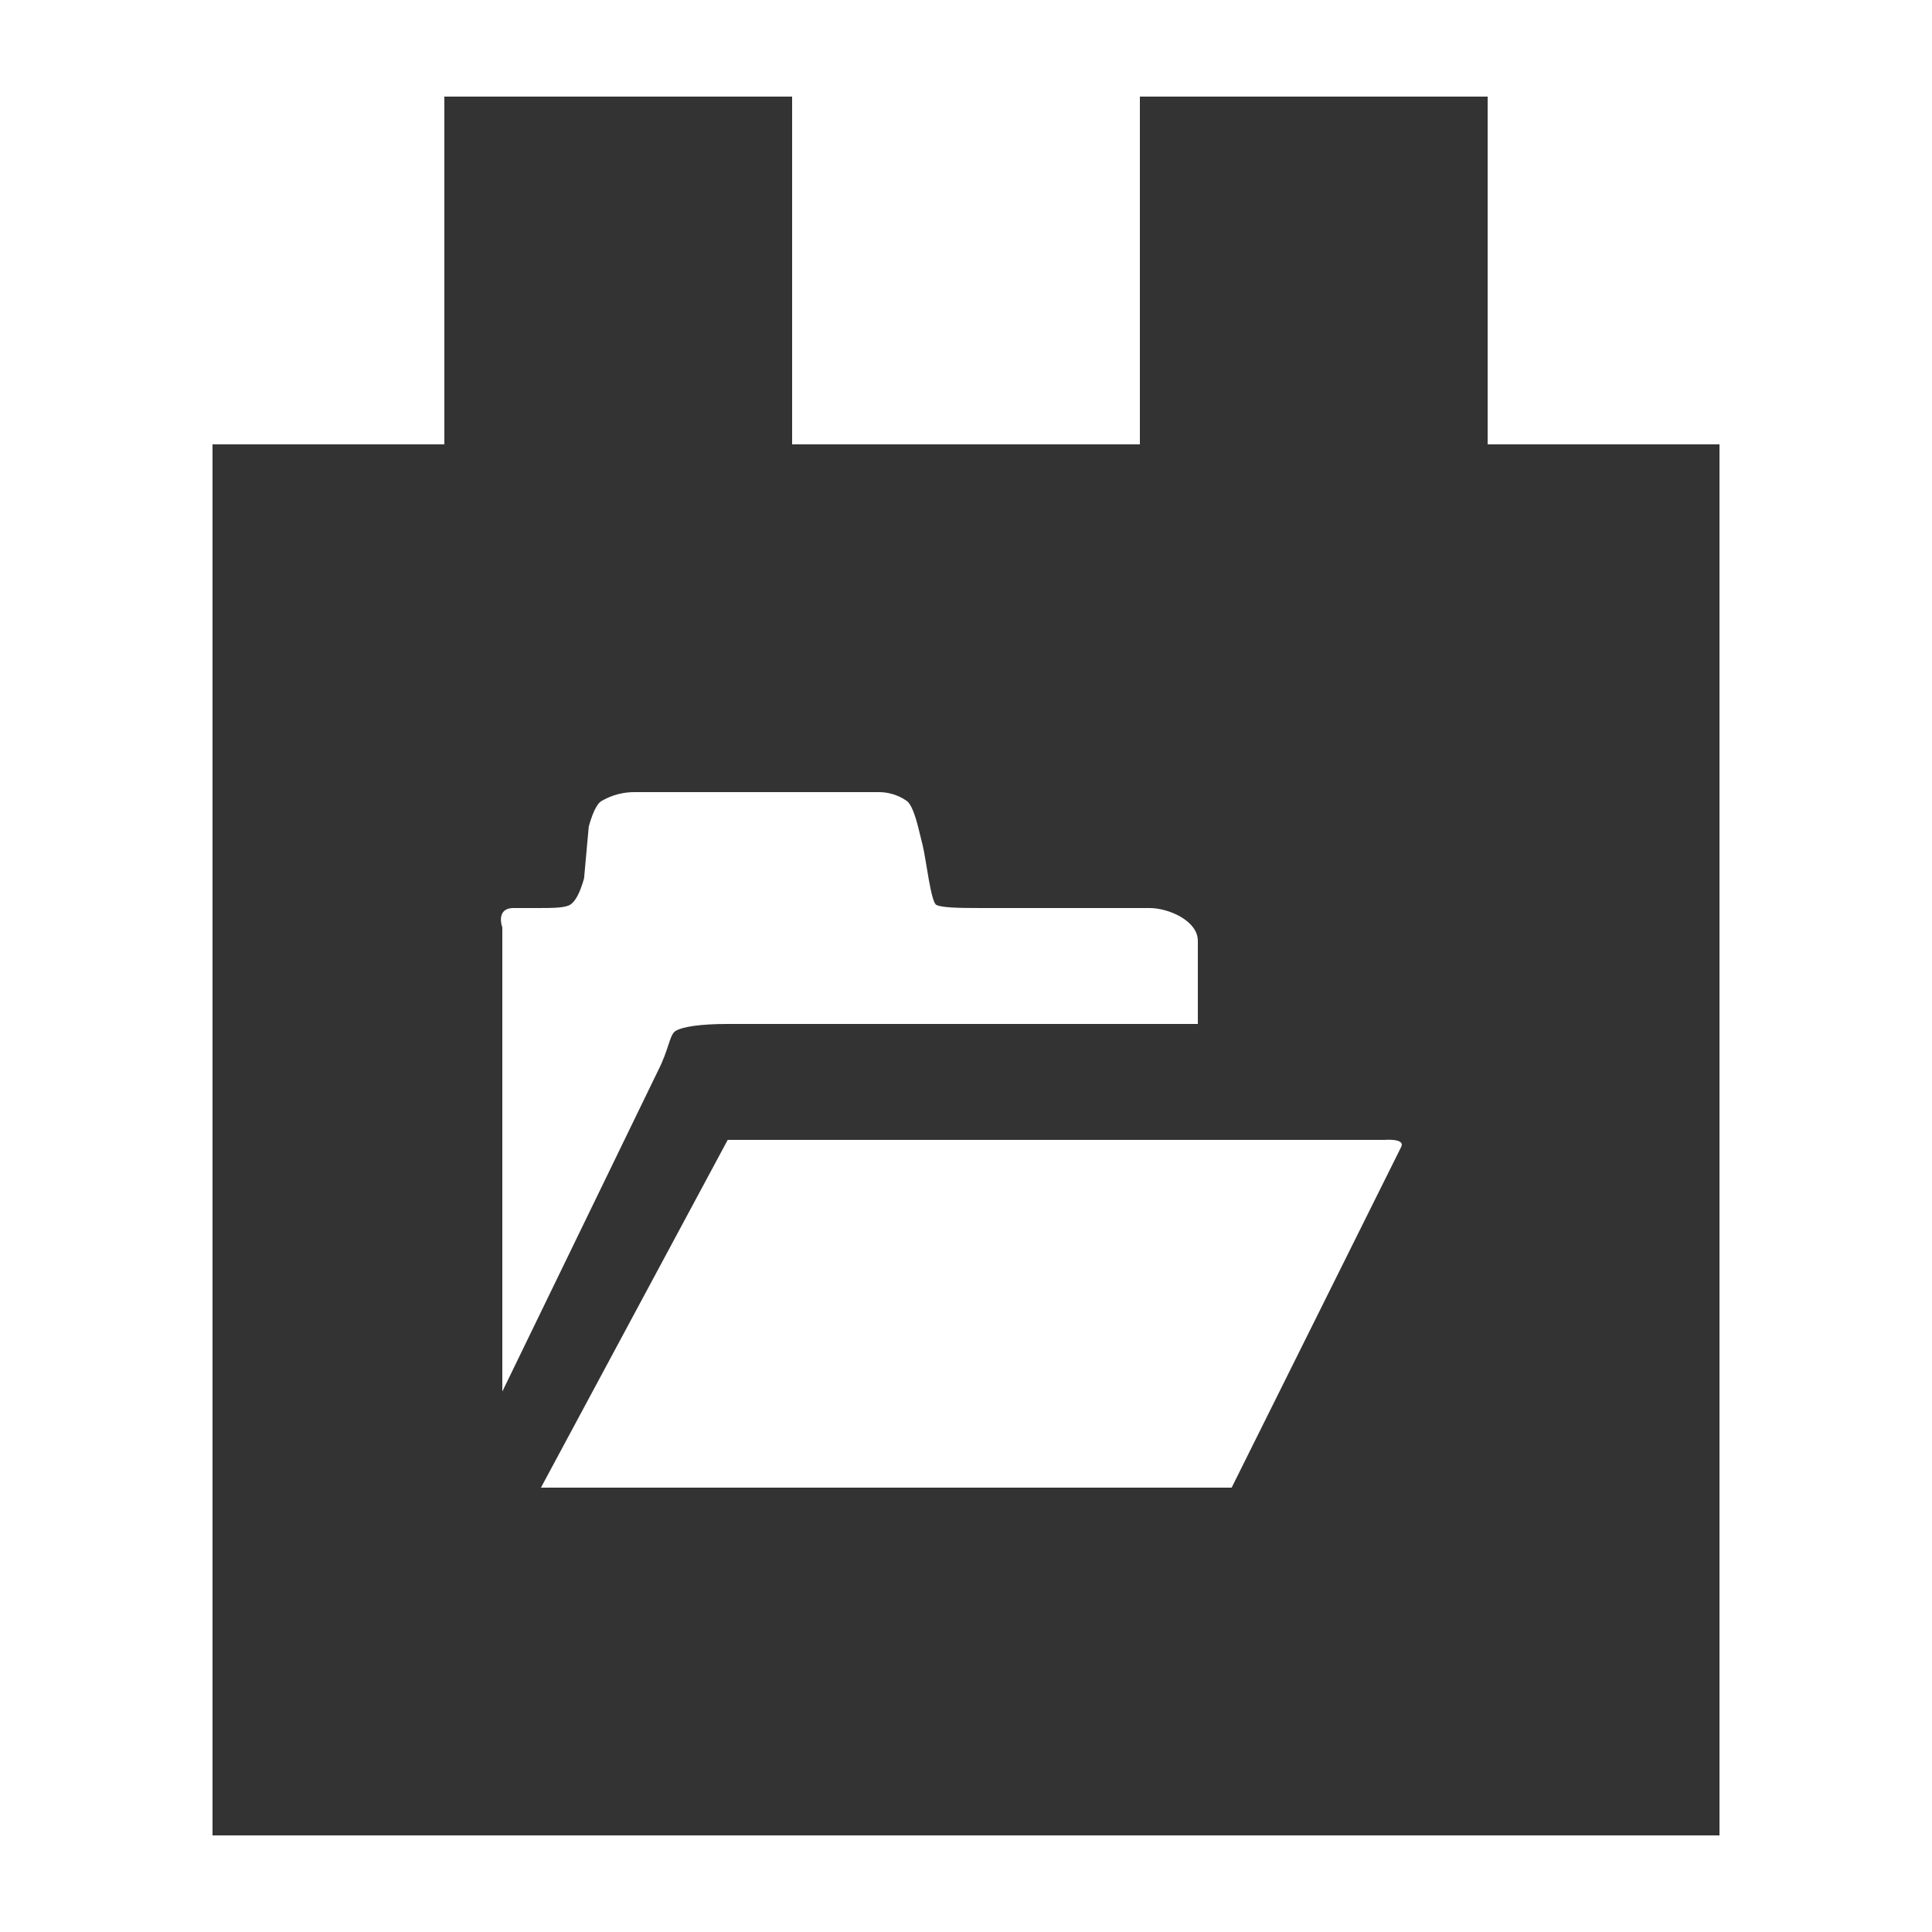
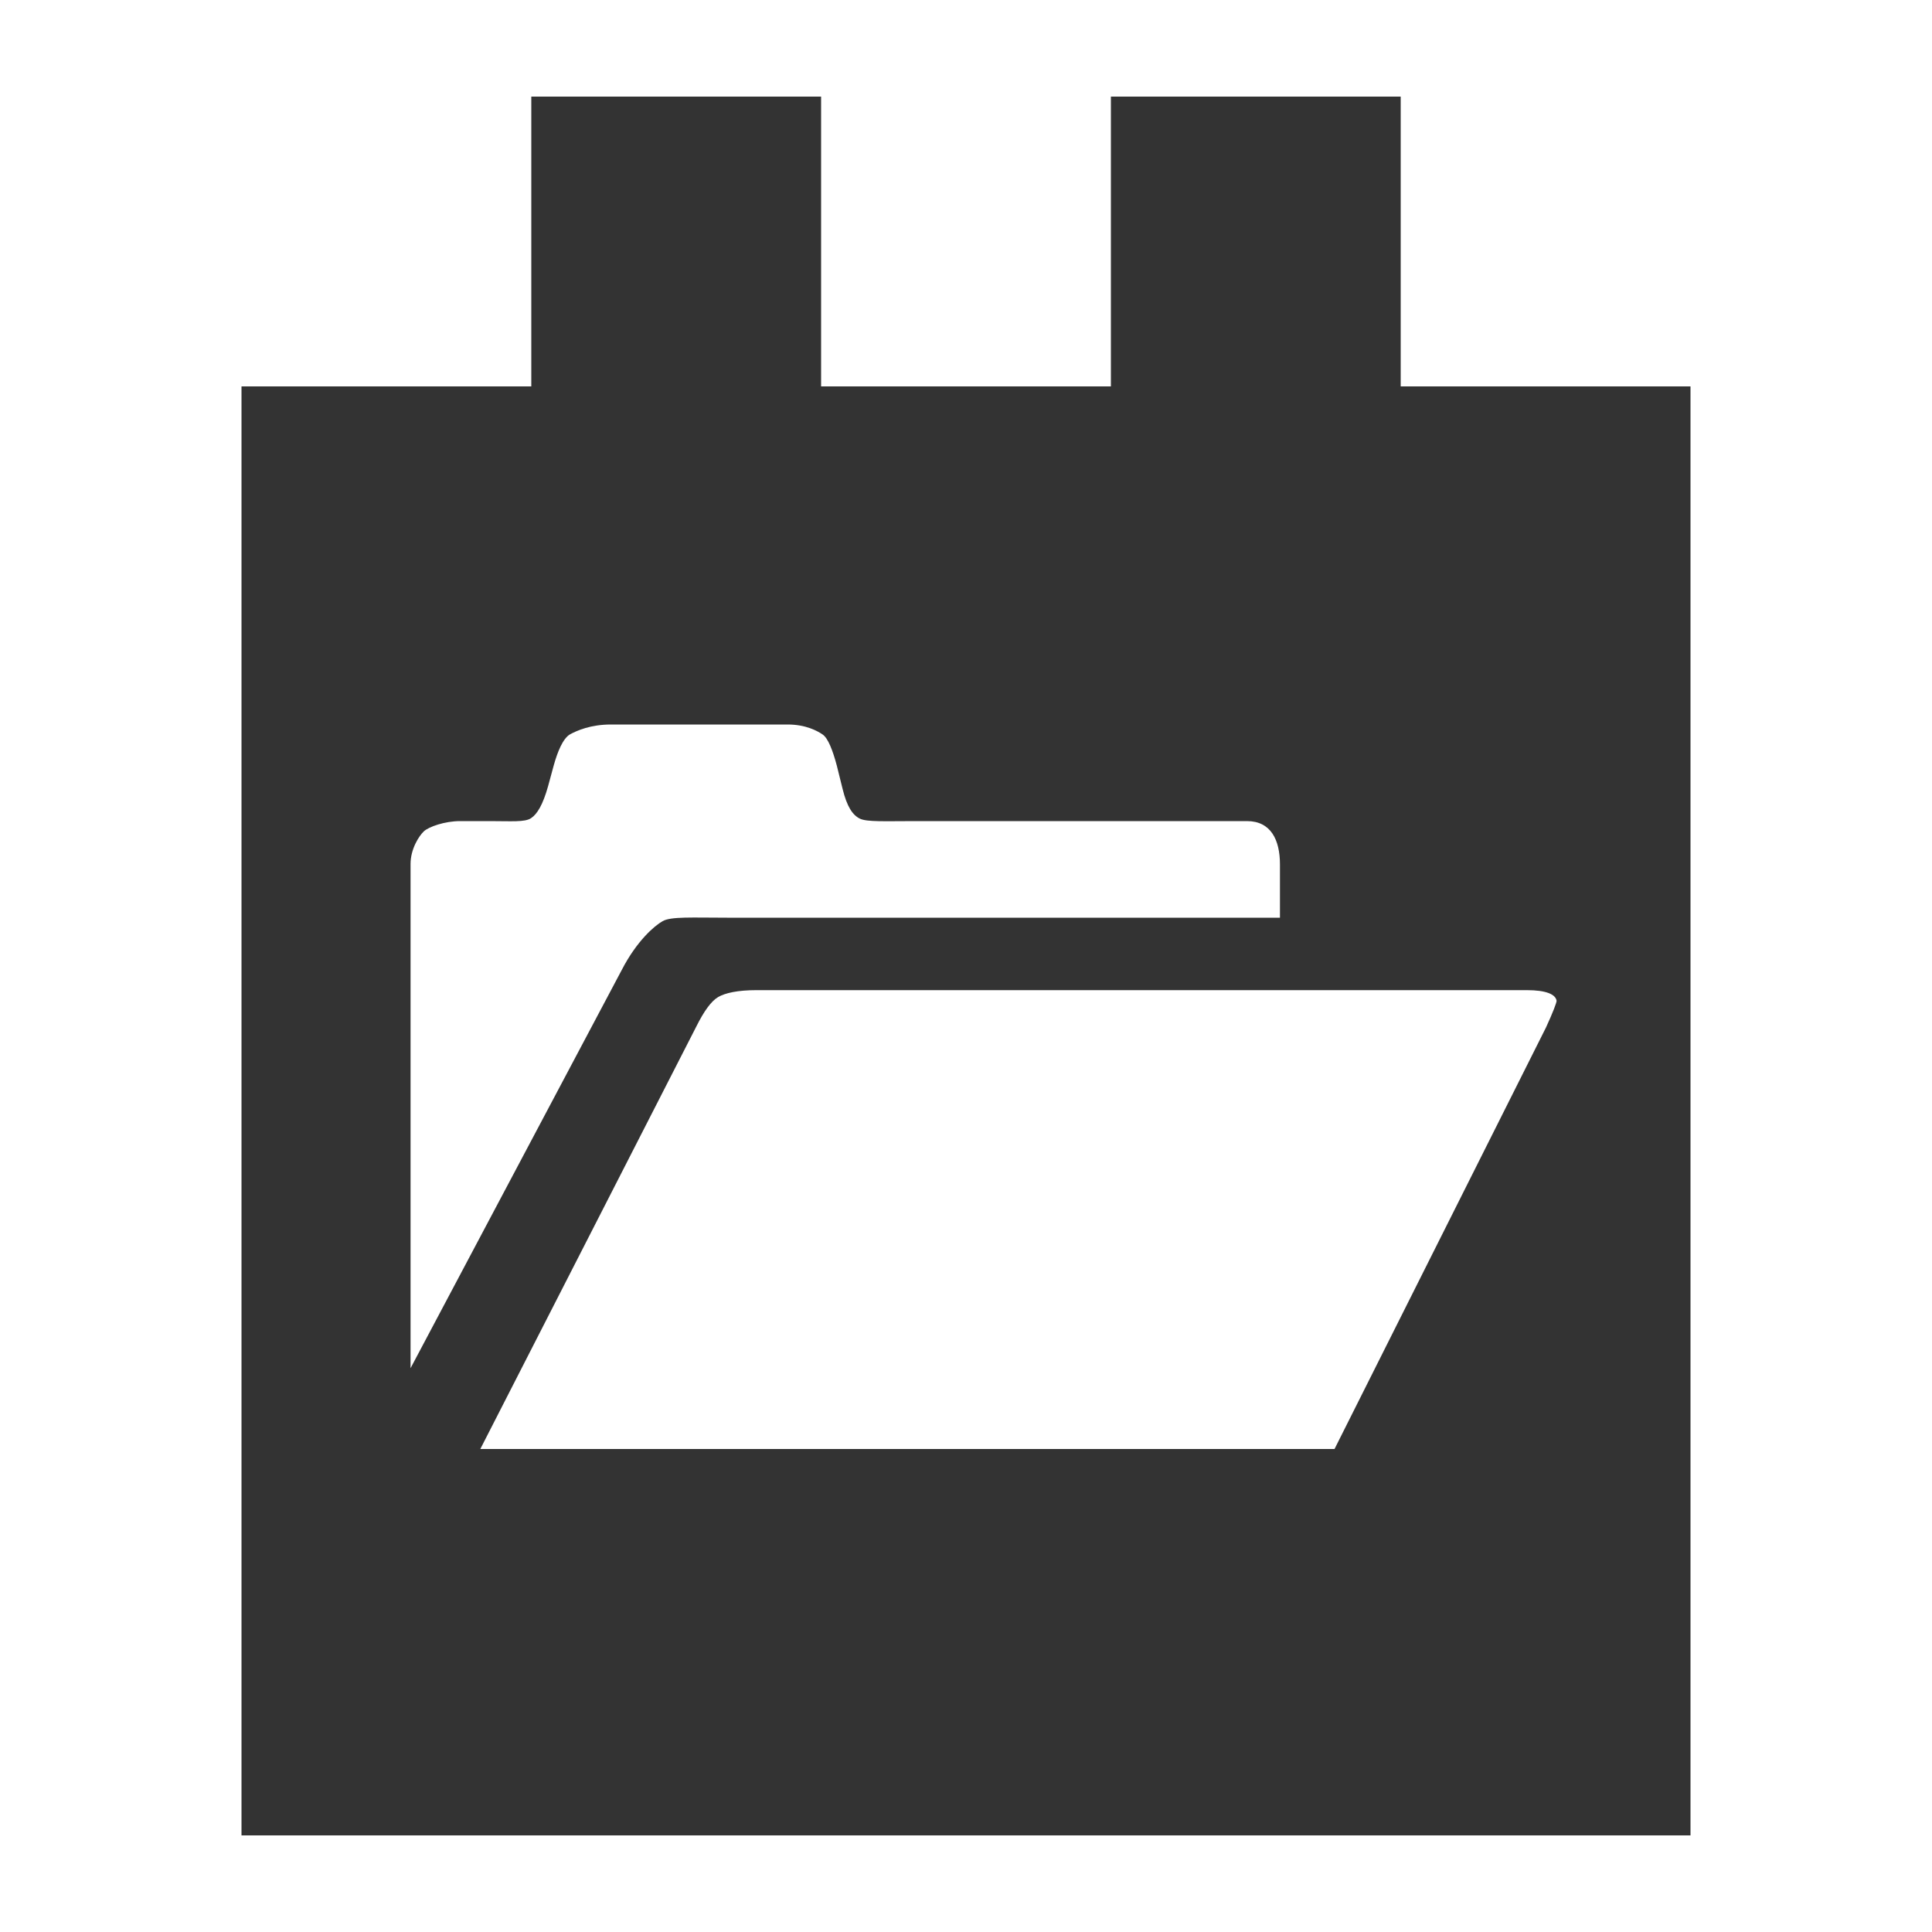
- <svg xmlns="http://www.w3.org/2000/svg" version="1.1" id="Layer_1" x="0px" y="0px" width="100px" height="100px" viewBox="0 0 100 100" enable-background="new 0 0 100 100" xml:space="preserve">
+ <svg xmlns="http://www.w3.org/2000/svg" version="1.1" baseProfile="tiny" id="Layer_1" x="0px" y="0px" width="80px" height="80px" viewBox="0 0 80 80" xml:space="preserve">
  <g>
-     <path fill="#333333" d="M77,23V5H59v18H41V5H23v18H11v72h78V23H77z M26.666,47h1.154c0.876,0,1.447-0.009,1.708-0.182   c0.255-0.167,0.492-0.603,0.703-1.353l0.243-2.681c0.158-0.568,0.378-1.158,0.665-1.328C31.433,41.293,31.998,41,32.845,41h12.63   c0.753,0,1.236,0.305,1.456,0.454c0.223,0.155,0.416,0.671,0.583,1.316l0.24,0.97c0.188,0.762,0.425,2.95,0.712,3.099   C48.759,46.977,49.523,47,50.764,47h8.741C60.501,47,62,47.668,62,48.694V53H37.658c-1.438,0-2.329,0.15-2.675,0.352   c-0.34,0.193-0.332,0.926-0.959,2.14L26,72.025V49v-1C26,48,25.604,46.953,26.666,47z M40,59h31.666c0,0,1.094-0.094,0.857,0.369   L63.75,77H27.999l9.667-17.999" />
+     <path fill="#333333" d="M58,16V4H46v12H34V4H22v12H10v60h60V16H58z M17,35.775c0-0.619,0.346-1.158,0.552-1.352   C17.757,34.233,18.419,34,19.053,34h1.227c0.882,0,1.452,0.052,1.709-0.121c0.258-0.169,0.492-0.565,0.703-1.314l0.238-0.875   c0.158-0.567,0.38-1.111,0.671-1.281C23.89,30.251,24.457,30,25.299,30h7.317c0.75,0,1.234,0.266,1.452,0.417   c0.218,0.151,0.413,0.646,0.584,1.291l0.237,0.955c0.184,0.753,0.422,1.089,0.712,1.233C35.891,34.042,36.656,34,37.895,34h13.74   C52.625,34,53,34.779,53,35.794V38H30.104c-1.437,0-2.326-0.055-2.67,0.145c-0.341,0.195-1.068,0.817-1.688,2.018L17,56.654V35.775   z M64.018,42.542L55.26,60H19.889l8.957-17.52c0.303-0.605,0.6-1.022,0.89-1.194c0.29-0.17,0.816-0.286,1.582-0.286h31.911   c0.775,0,1.186,0.167,1.226,0.441C64.453,41.523,64.309,41.908,64.018,42.542z" />
  </g>
</svg>
